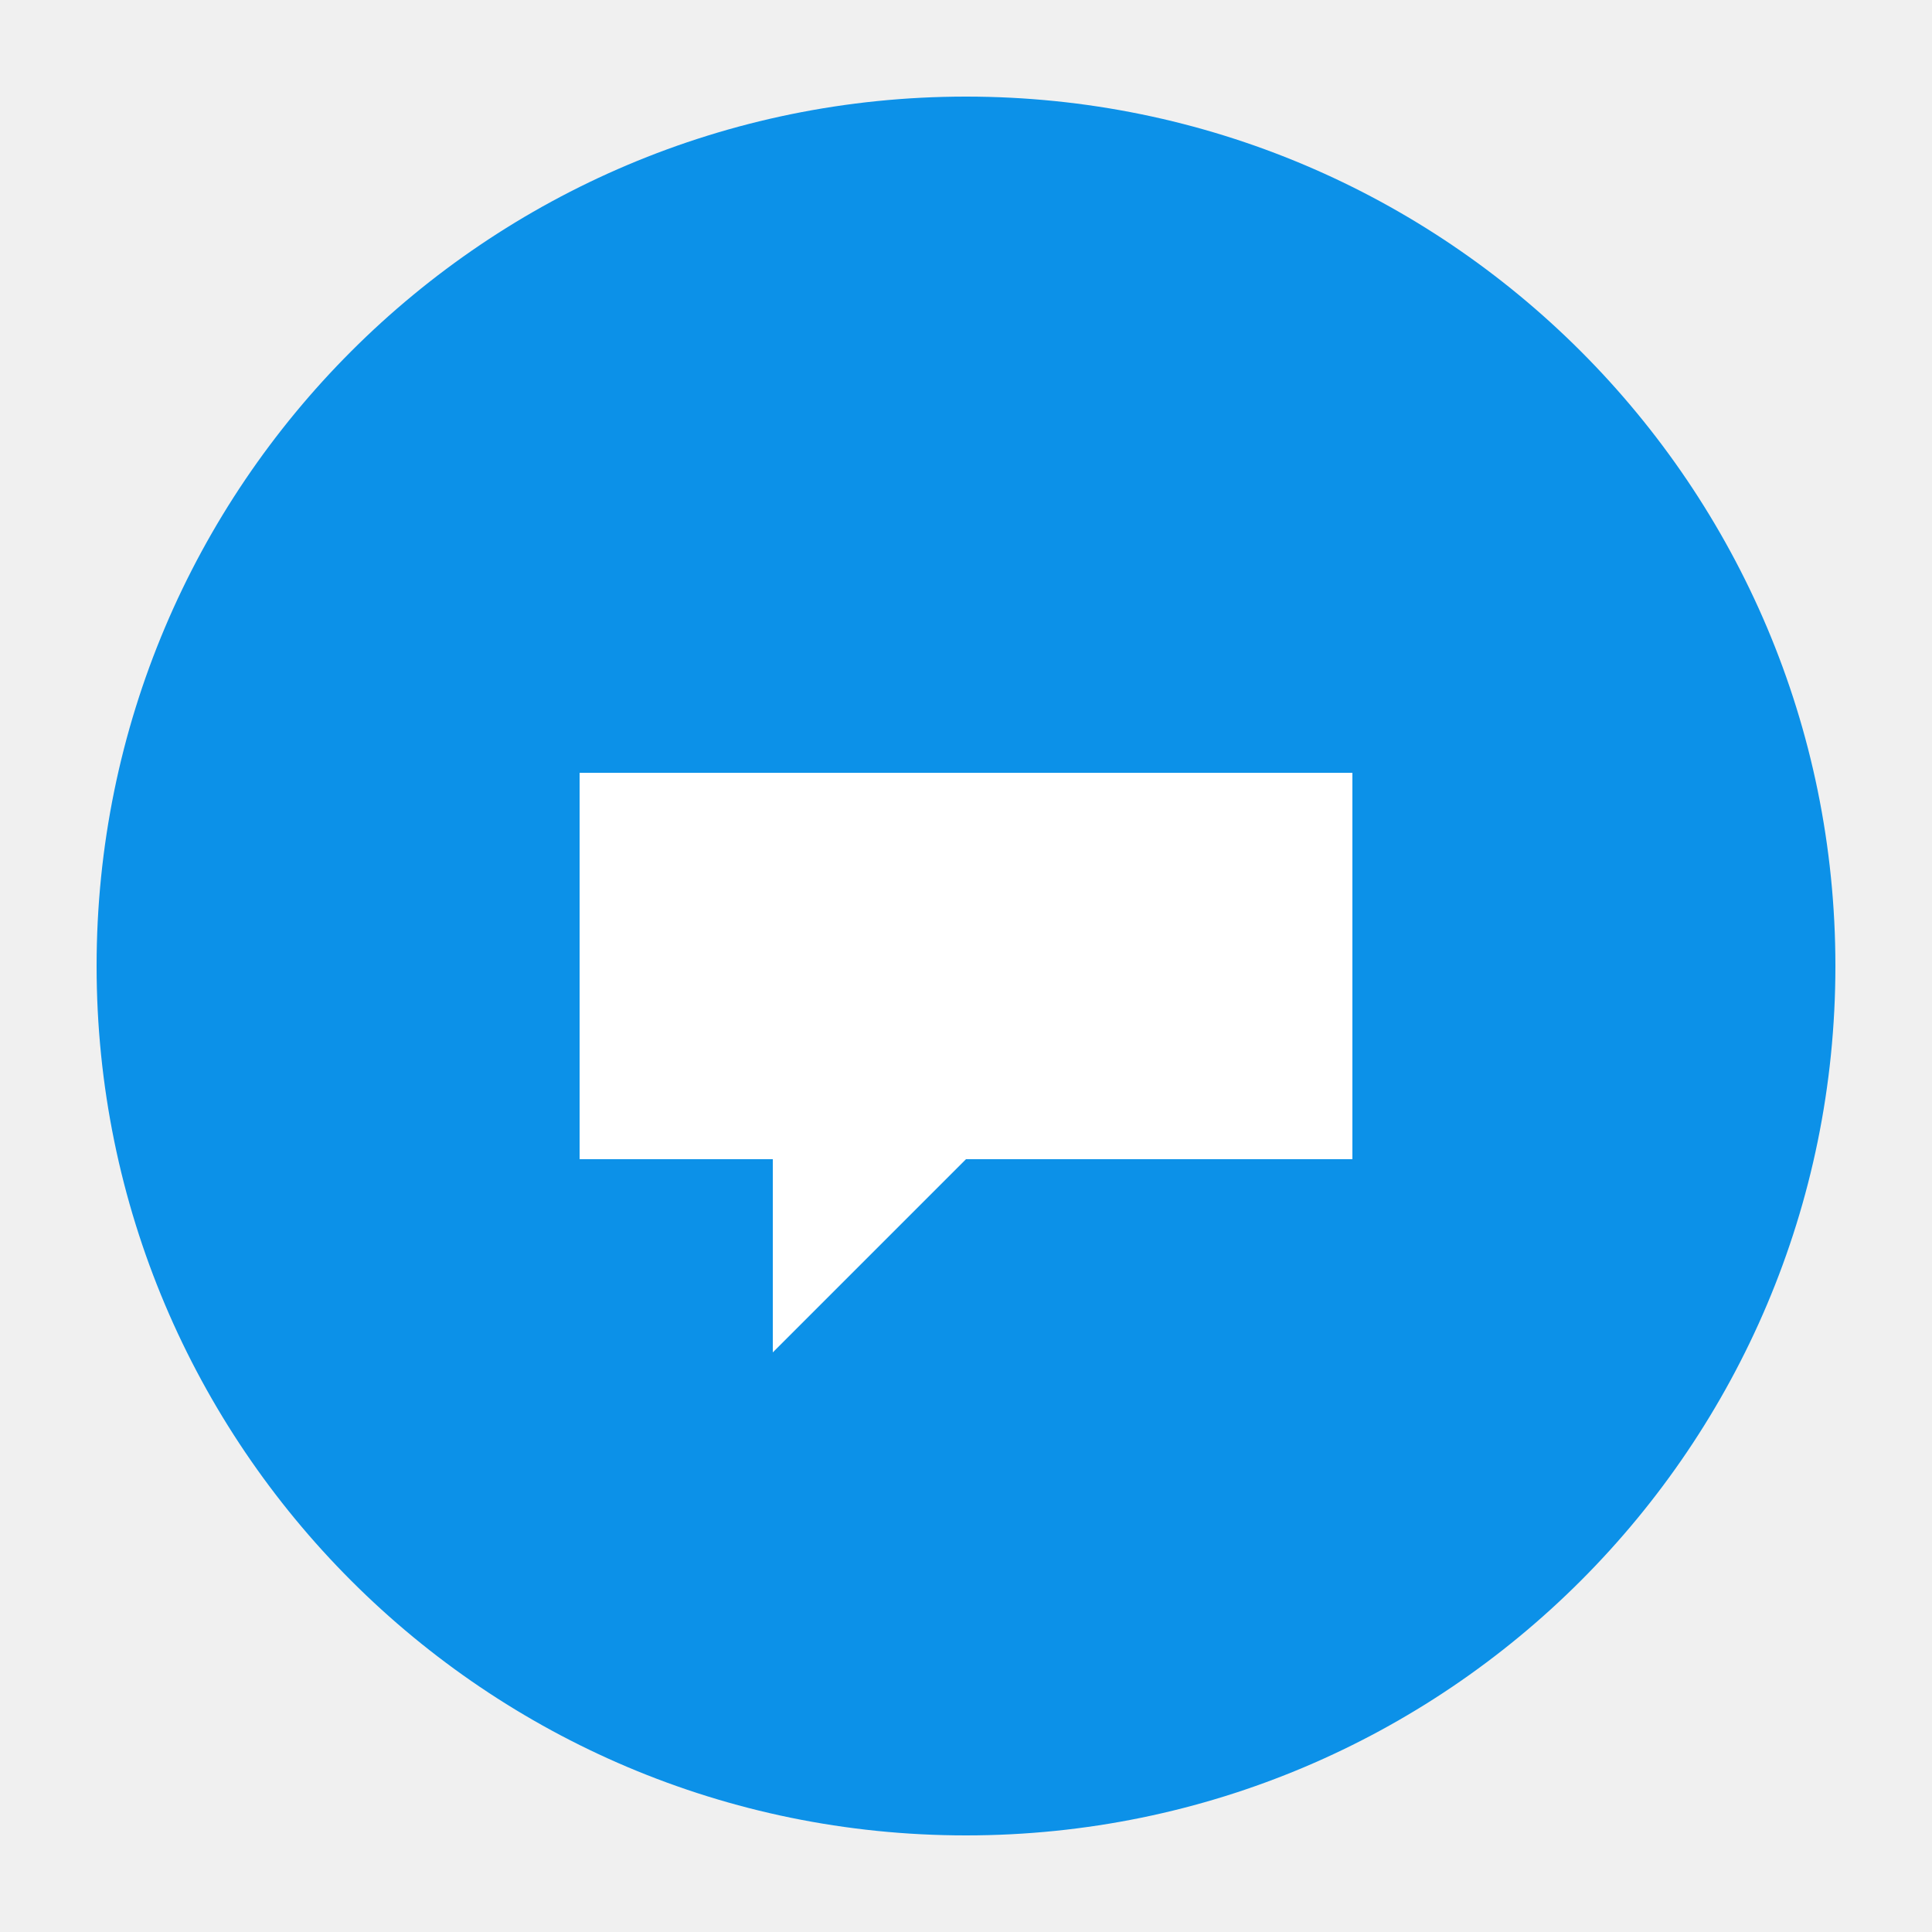
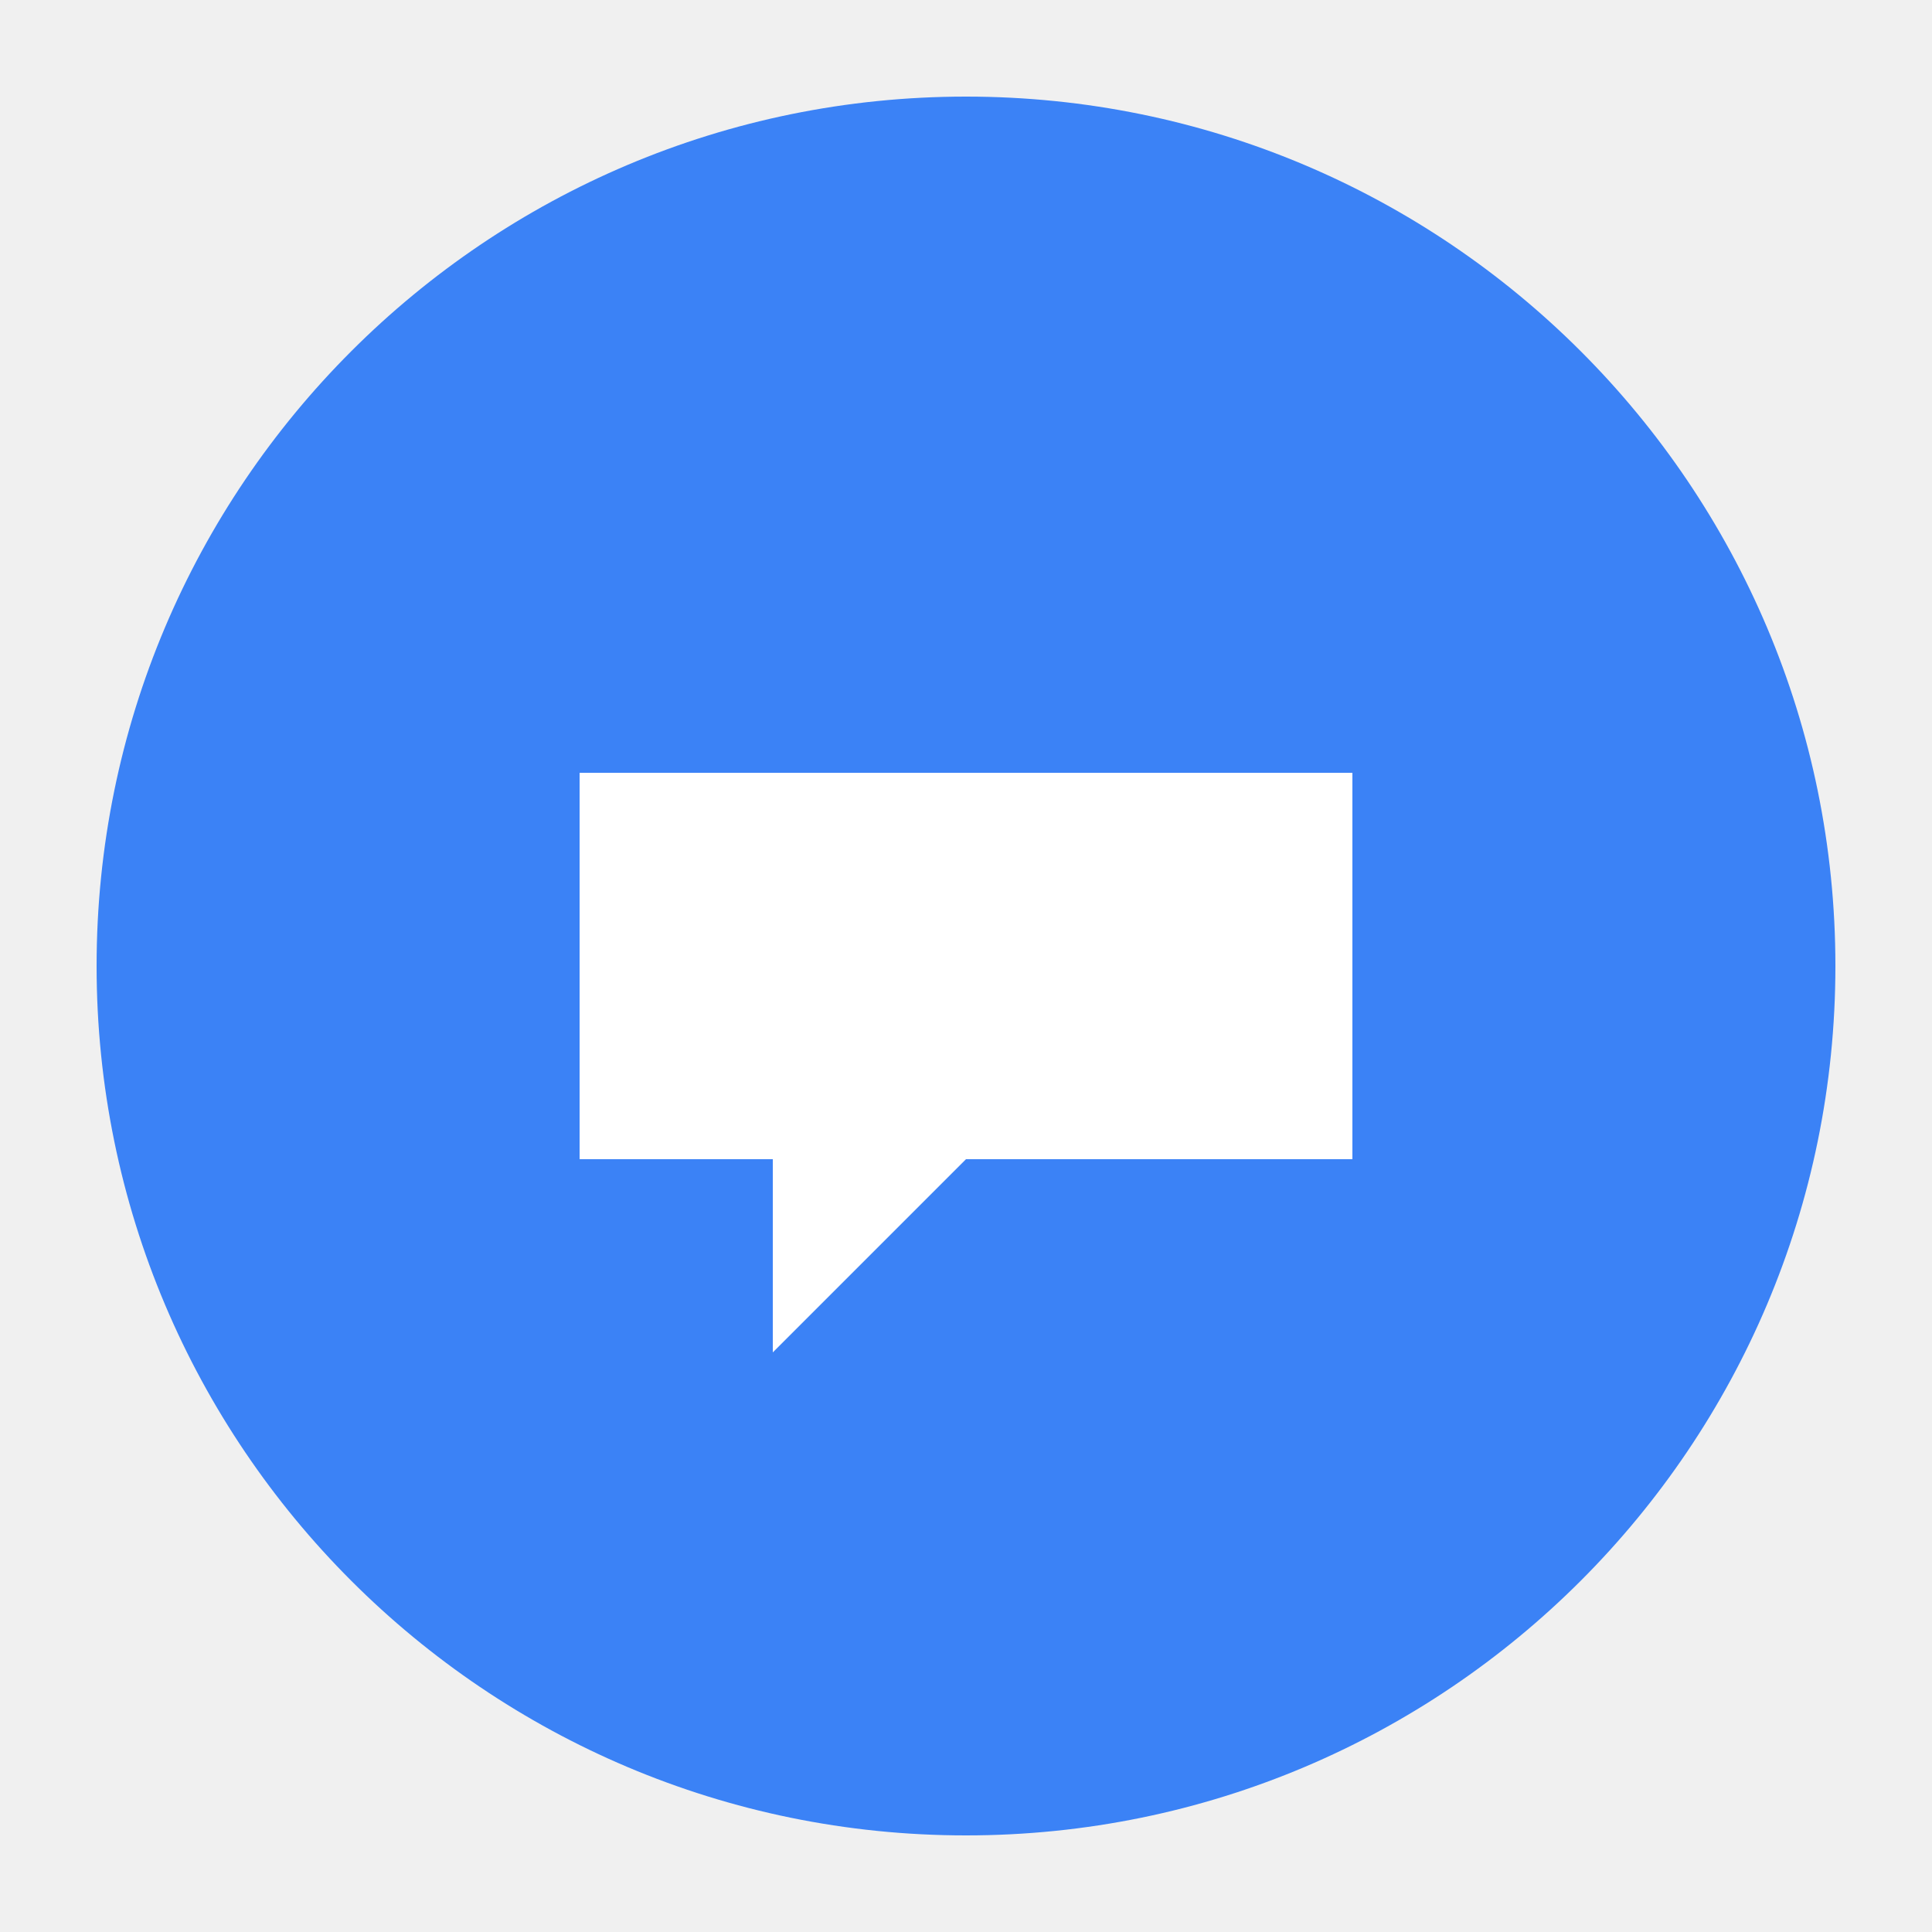
<svg xmlns="http://www.w3.org/2000/svg" width="100" height="100" viewBox="0 0 100 100">
-   <circle cx="50" cy="50" r="45" fill="#0c91e8" />
+   <circle cx="50" cy="50" r="45" fill="#3b82f6" />
  <path d="M30 40 L70 40 L70 60 L50 60 L40 70 L40 60 L30 60 Z" fill="white" />
</svg>
